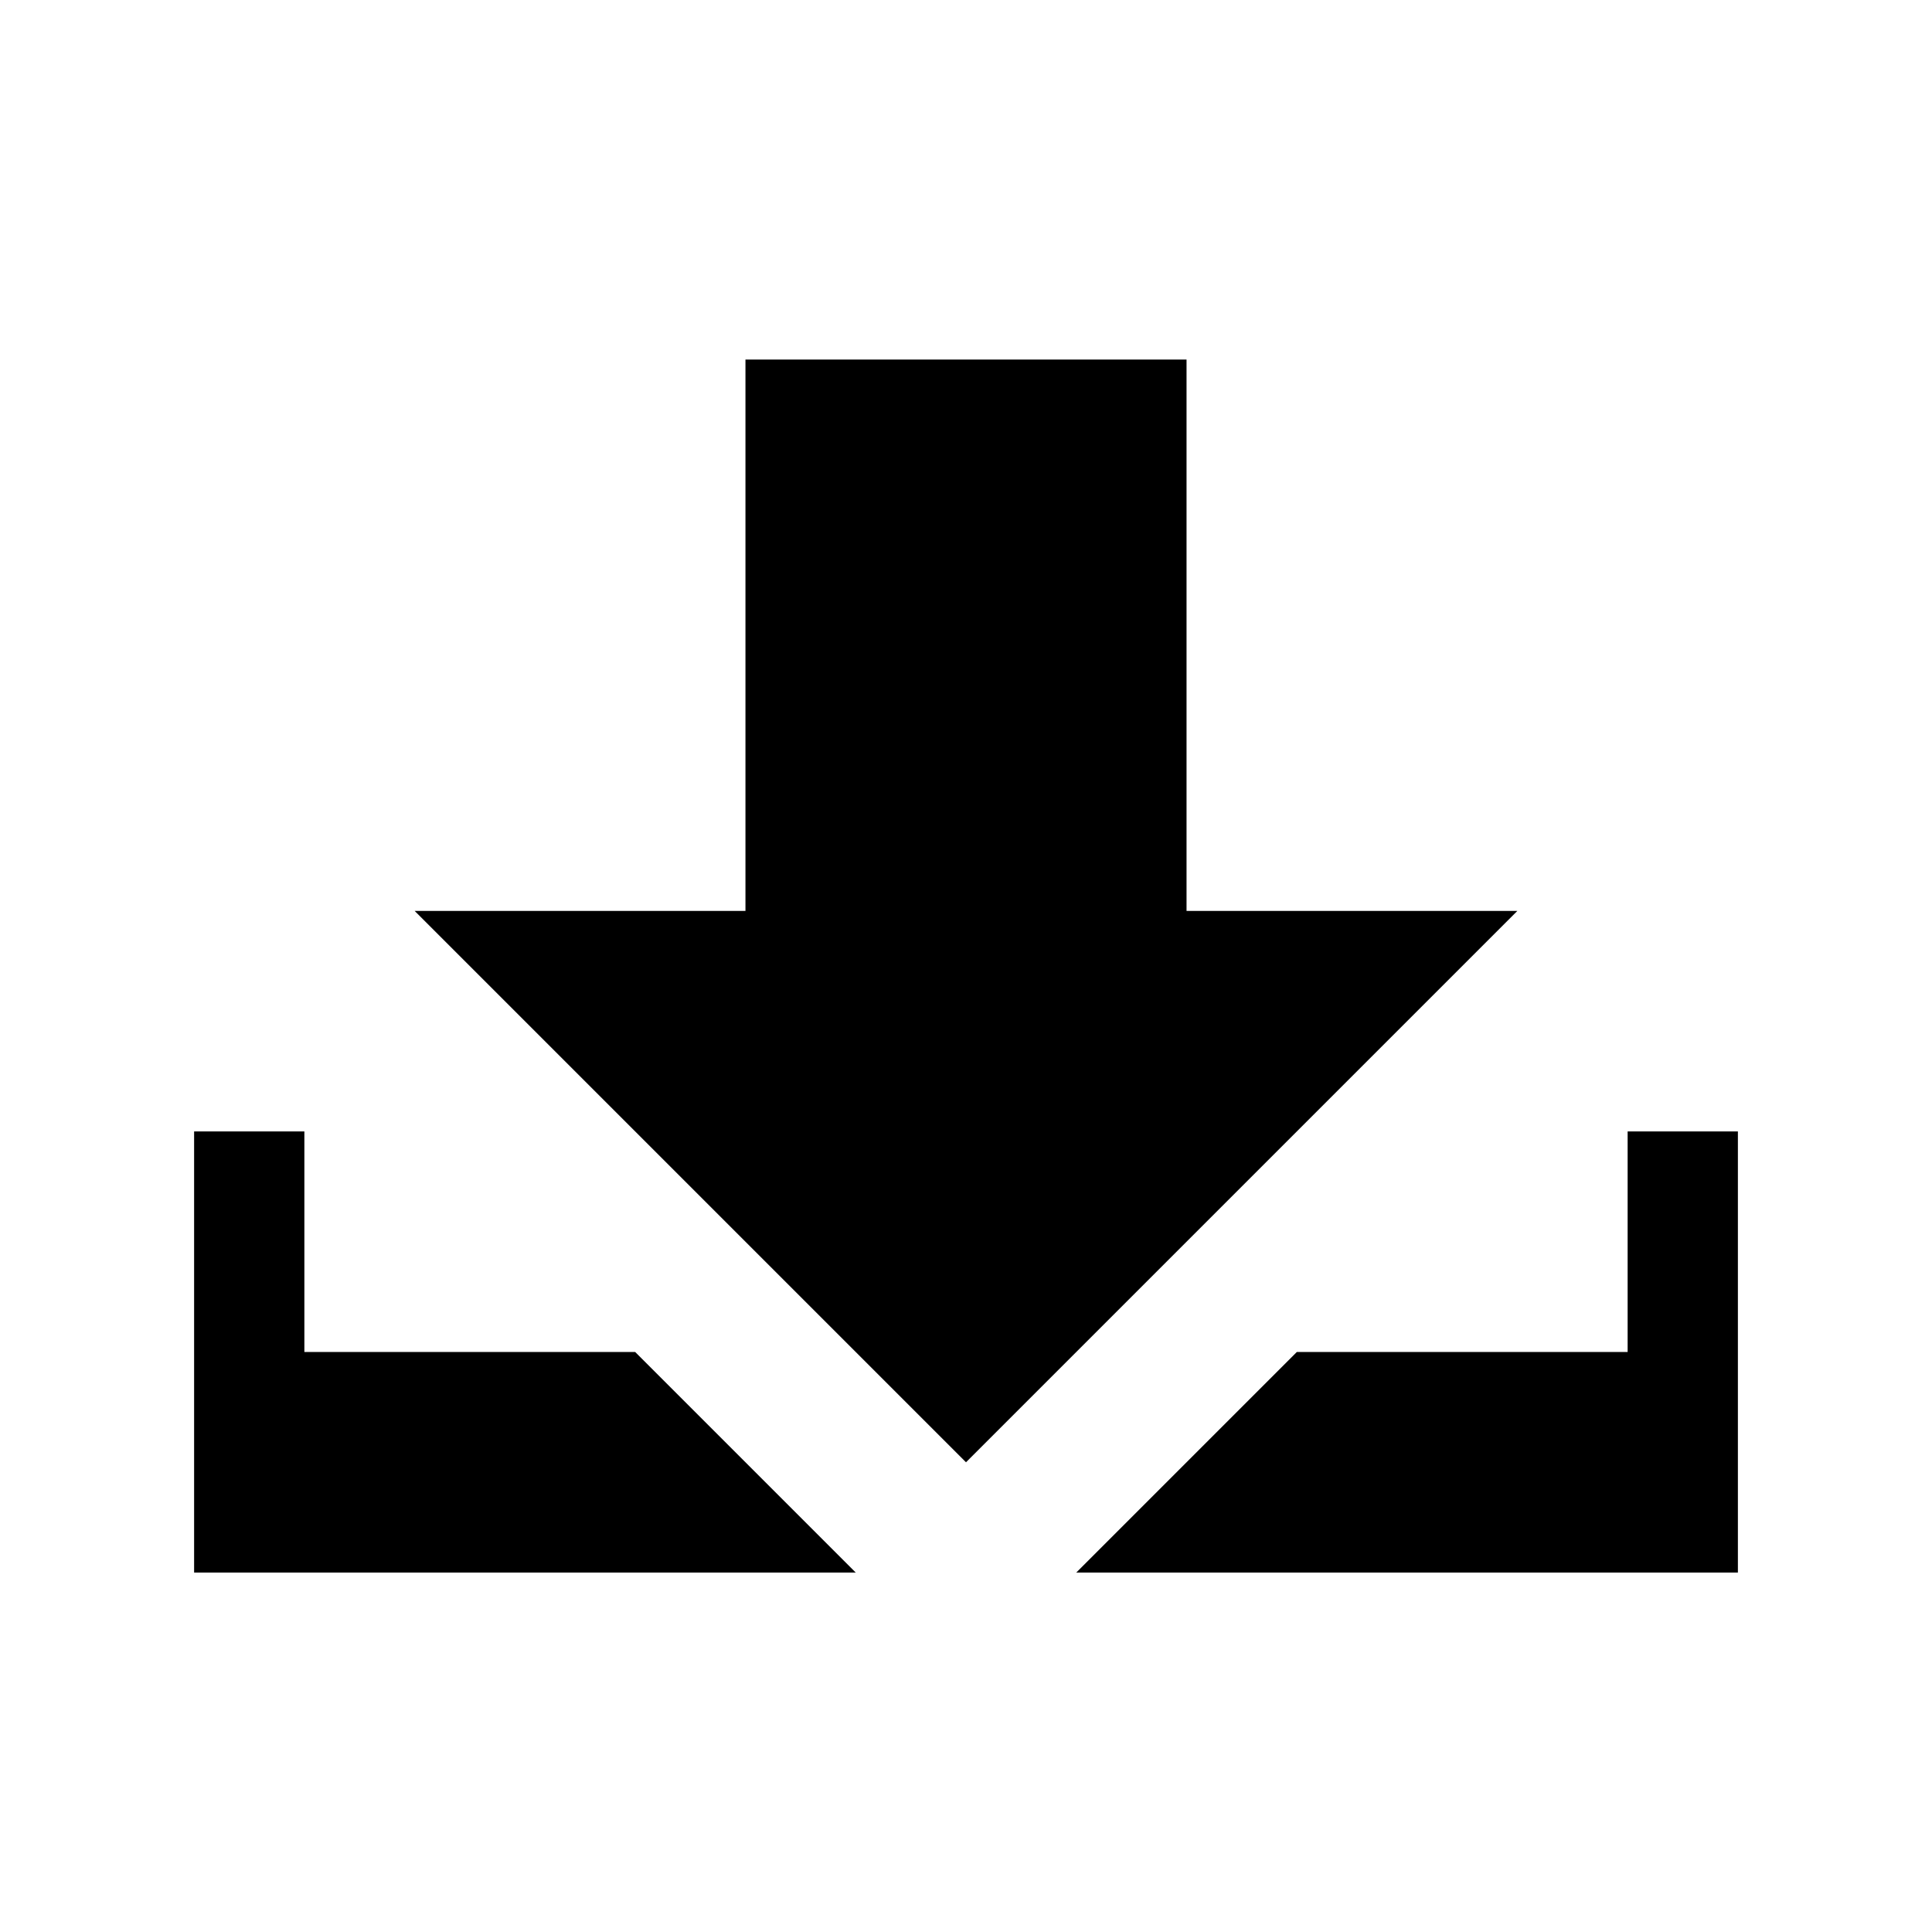
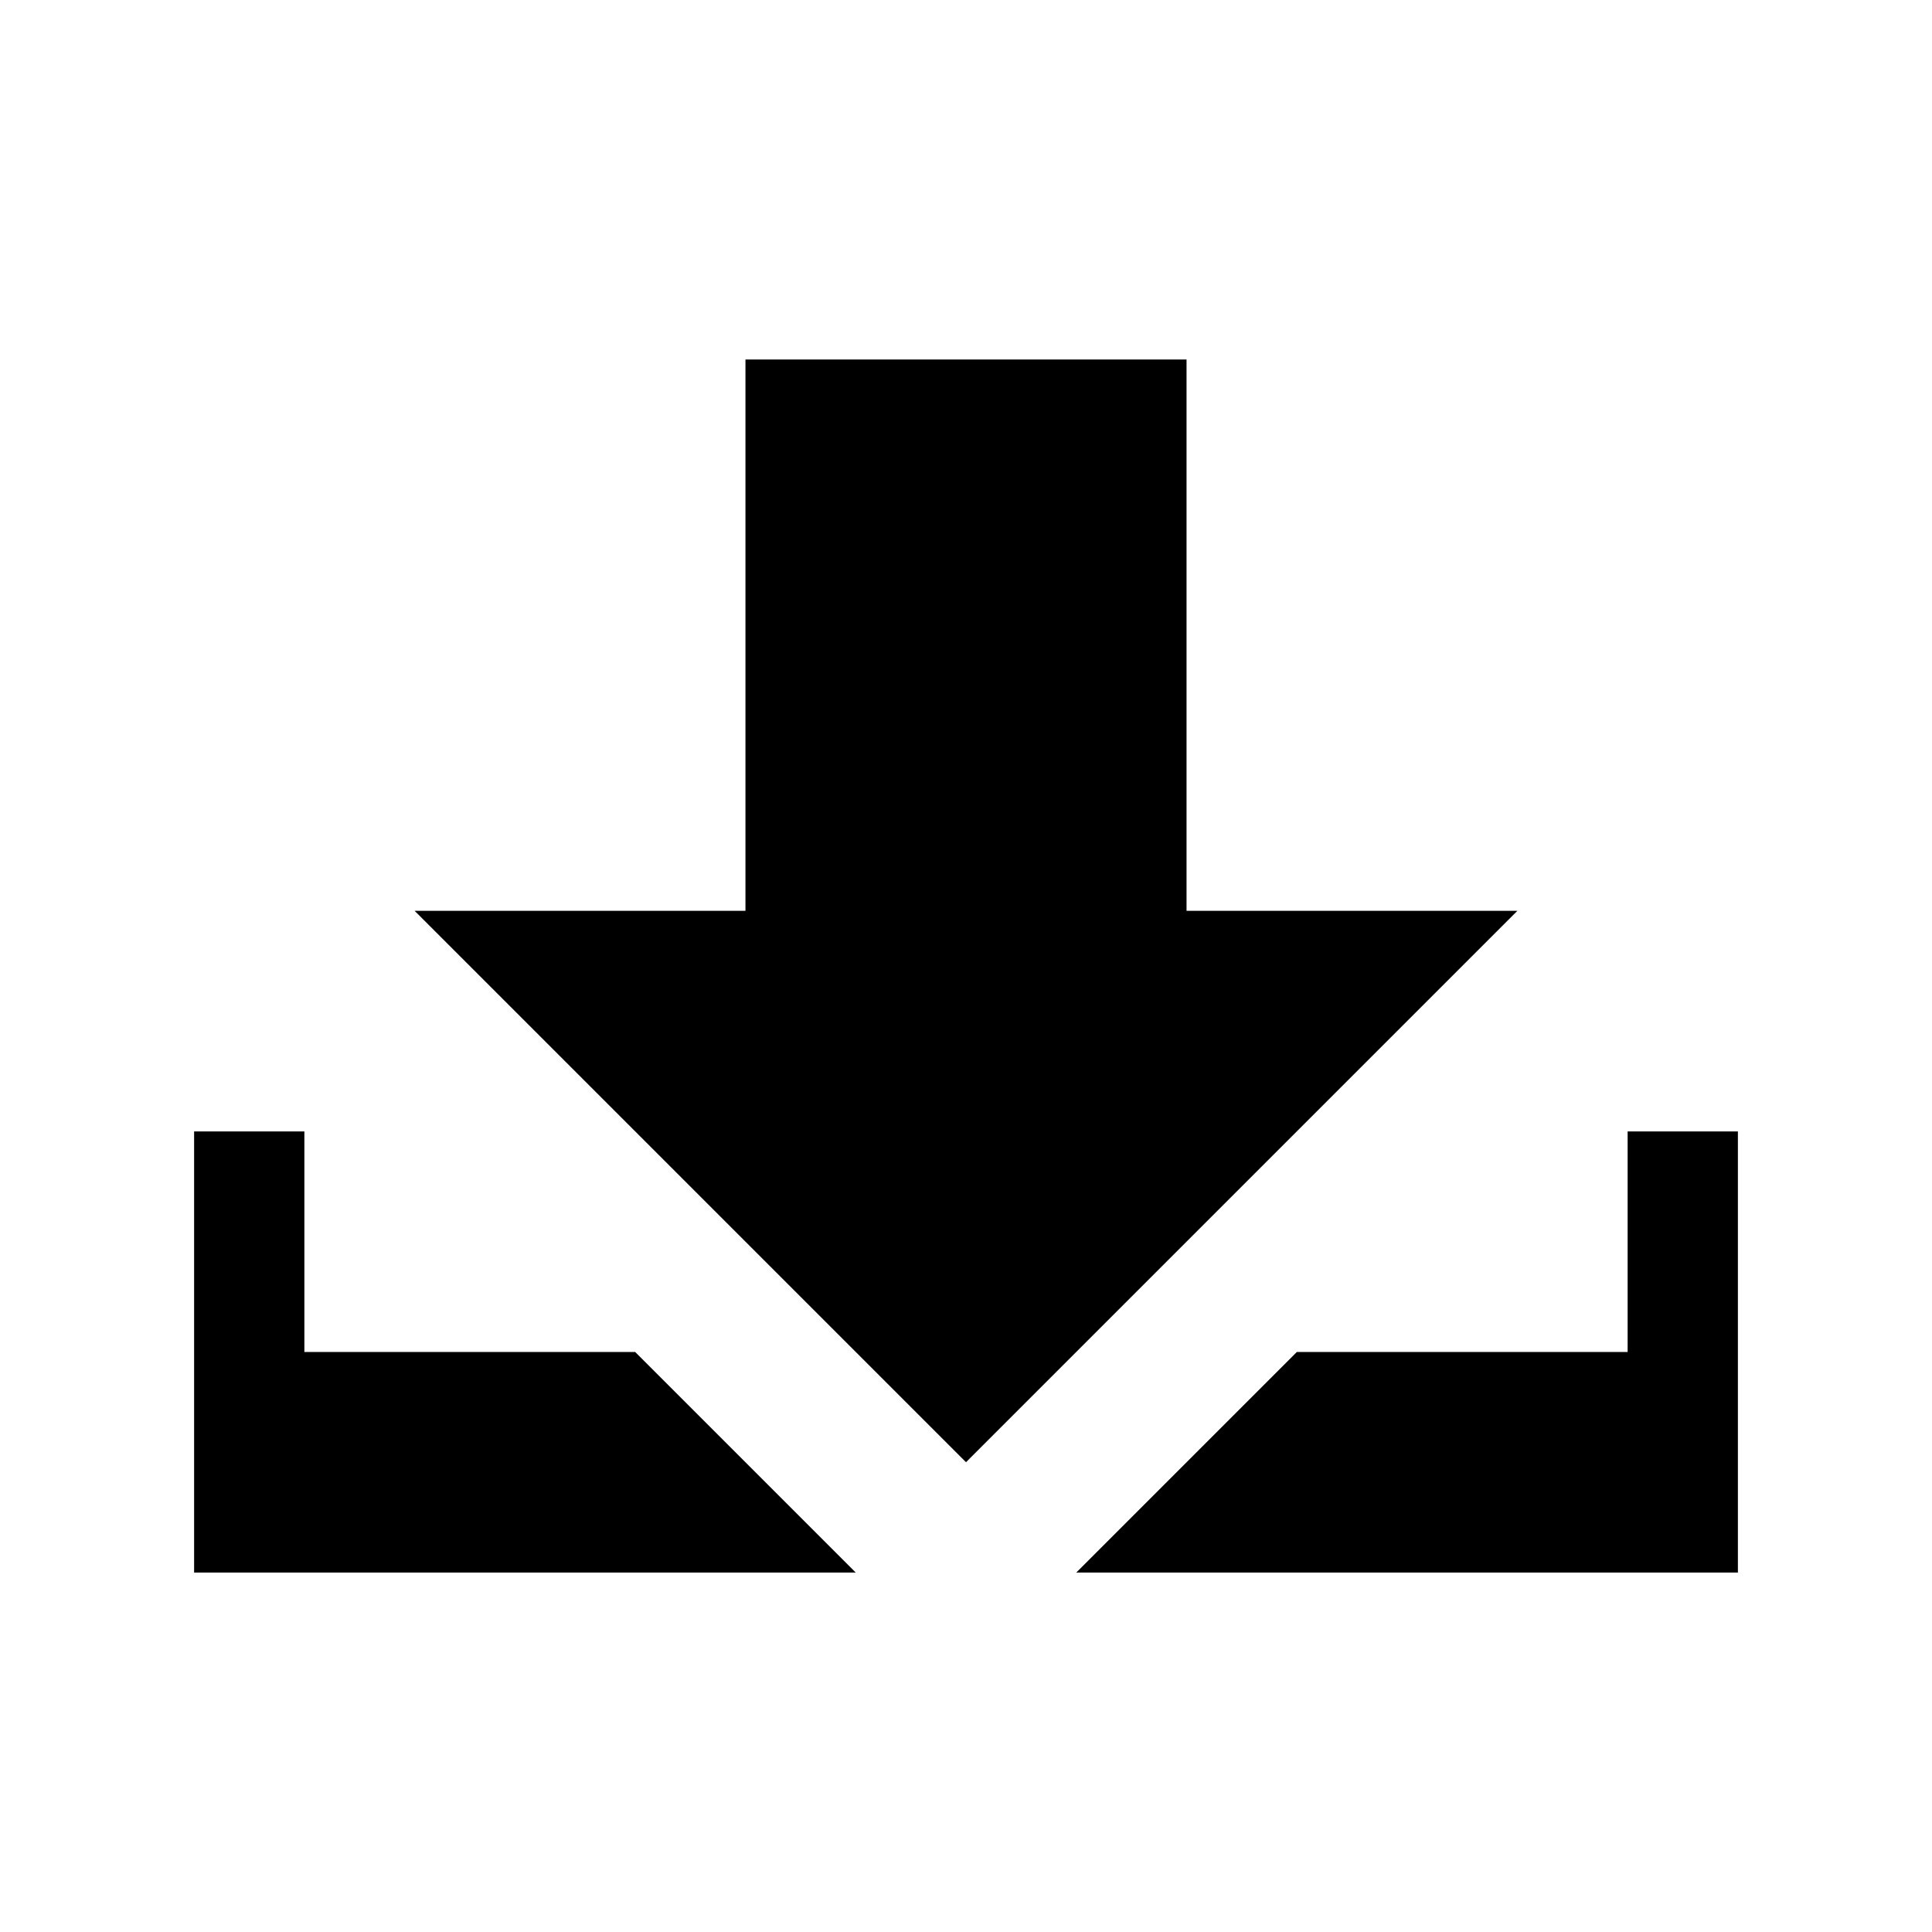
- <svg xmlns="http://www.w3.org/2000/svg" xmlns:xlink="http://www.w3.org/1999/xlink" fill="#000000" height="24" viewBox="0 0 24 24" width="24" id="svg2" version="1.1">
+ <svg xmlns="http://www.w3.org/2000/svg" xmlns:xlink="http://www.w3.org/1999/xlink" height="16" viewBox="0 0 16 16" width="16" id="svg2" version="1.1" style="fill:#000000">
  <defs id="defs12">
    <linearGradient id="linearGradient3775">
      <stop style="stop-color:#939393;stop-opacity:1;" offset="0" id="stop3777" />
      <stop style="stop-color:#f0f0f0;stop-opacity:1;" offset="1" id="stop3779" />
    </linearGradient>
    <linearGradient xlink:href="#linearGradient3775" id="linearGradient3781" x1="64.521" y1="31.14" x2="64.521" y2="213.06" gradientUnits="userSpaceOnUse" gradientTransform="matrix(0.7358491,0,0,1.026042,69.83116,551.3423)" />
  </defs>
-   <path d="M0 0h24v24H0z" fill="none" id="path6" />
-   <g id="g6051" style="fill:none" transform="translate(-77.2208,-1105.311)">
-     <rect style="fill:none;stroke:none" id="rect6006" width="16" height="16" x="0" y="1084.362" ry="0.066" />
-     <rect style="fill:none;stroke:none" id="rect5932" width="16" height="16" x="0" y="1052.362" ry="0.066" />
-     <rect style="fill:none;stroke:none" id="rect5972" width="16" height="16" x="16" y="1068.362" ry="0.066" />
-     <rect ry="0.066" y="1052.362" x="32" height="16" width="16" id="rect5974" style="fill:none;stroke:none" />
-     <rect ry="0.066" y="1084.362" x="32" height="16" width="16" id="rect6008" style="fill:none;stroke:none" />
-     <rect style="fill:none;stroke:none" id="rect6010" width="16" height="16" x="16" y="1100.362" ry="0.066" />
-     <rect transform="matrix(0,-1,1,0,0,0)" ry="0.066" y="6.9337189e-14" x="-1132.362" height="16" width="16" id="rect6012" style="fill:none;stroke:none" />
-     <rect style="fill:none;stroke:none" id="rect6014" width="16" height="16" x="32" y="1116.362" ry="0.066" />
-     <rect ry="0.066" y="1132.362" x="16" height="16" width="16" id="rect6037" style="fill:none;stroke:none" />
-     <rect style="fill:none;stroke:none" id="rect6039" width="16" height="16" x="-1164.362" y="6.9337189e-14" ry="0.066" transform="matrix(0,-1,1,0,0,0)" />
-     <rect ry="0.066" y="1148.362" x="32" height="16" width="16" id="rect6041" style="fill:none;stroke:none" />
-   </g>
-   <text xml:space="preserve" style="font-style:normal;font-variant:normal;font-weight:normal;font-stretch:normal;font-size:40px;line-height:125%;font-family:'Century Gothic';-inkscape-font-specification:'Century Gothic';letter-spacing:0px;word-spacing:0px;fill:#000000;fill-opacity:1;stroke:none" x="-26.28" y="-16.742" id="text5513">
-     <tspan id="tspan5515" x="-26.28" y="-16.742" />
+   <text xml:space="preserve" style="font-style:normal;font-variant:normal;font-weight:normal;font-stretch:normal;font-size:40px;line-height:125%;font-family:'Century Gothic';-inkscape-font-specification:'Century Gothic';letter-spacing:0px;word-spacing:0px;fill:#000000;fill-opacity:1;stroke:none" x="-26.28" y="-24.742" id="text5513">
+     <tspan id="tspan5515" x="-26.28" y="-24.742" />
  </text>
-   <g id="g3097" transform="translate(-80.2208,-1086.811)" />
-   <text xml:space="preserve" style="font-style:normal;font-variant:normal;font-weight:normal;font-stretch:normal;font-size:40px;line-height:125%;font-family:'Century Gothic';-inkscape-font-specification:'Century Gothic';letter-spacing:0px;word-spacing:0px;fill:#000000;fill-opacity:1;stroke:none" x="-7.846" y="-10.323" id="text3869">
-     <tspan y="-10.323" x="-7.846" id="tspan3871" />
+   <text xml:space="preserve" style="font-style:normal;font-variant:normal;font-weight:normal;font-stretch:normal;font-size:40px;line-height:125%;font-family:'Century Gothic';-inkscape-font-specification:'Century Gothic';letter-spacing:0px;word-spacing:0px;fill:#000000;fill-opacity:1;stroke:none" x="-7.846" y="-18.323" id="text3869">
+     <tspan y="-18.323" x="-7.846" id="tspan3871" />
  </text>
-   <g style="fill:#000000;fill-opacity:1" id="g3098" transform="matrix(1,0,0,-1,-112.7208,1161.414)" />
-   <g transform="translate(-72.7208,-1115.092)" id="g4281" style="fill:#ff0000;stroke:none" />
-   <g id="g3073" style="fill:#f6f6f6;fill-opacity:1" transform="matrix(0.3333332,-0.3124997,0.3333332,0.3124997,-410.3414,-314.3738)" />
-   <text xml:space="preserve" style="font-style:normal;font-variant:normal;font-weight:normal;font-stretch:normal;font-size:40px;line-height:125%;font-family:'Century Gothic';-inkscape-font-specification:'Century Gothic';letter-spacing:0px;word-spacing:0px;fill:#000000;fill-opacity:1;stroke:none" x="-34.06" y="-5.212" id="text5513-9">
-     <tspan id="tspan5515-5" x="-34.06" y="-5.212" />
+   <text xml:space="preserve" style="font-style:normal;font-variant:normal;font-weight:normal;font-stretch:normal;font-size:40px;line-height:125%;font-family:'Century Gothic';-inkscape-font-specification:'Century Gothic';letter-spacing:0px;word-spacing:0px;fill:#000000;fill-opacity:1;stroke:none" x="-34.06" y="-13.212" id="text5513-9">
+     <tspan id="tspan5515-5" x="-34.06" y="-13.212" />
  </text>
-   <g id="g3097-3" transform="translate(-88.00042,-1075.281)" />
-   <text xml:space="preserve" style="font-style:normal;font-variant:normal;font-weight:normal;font-stretch:normal;font-size:40px;line-height:125%;font-family:'Century Gothic';-inkscape-font-specification:'Century Gothic';letter-spacing:0px;word-spacing:0px;fill:#000000;fill-opacity:1;stroke:none" x="-15.625" y="1.206" id="text3869-9">
-     <tspan y="1.206" x="-15.625" id="tspan3871-6" />
+   <text xml:space="preserve" style="font-style:normal;font-variant:normal;font-weight:normal;font-stretch:normal;font-size:40px;line-height:125%;font-family:'Century Gothic';-inkscape-font-specification:'Century Gothic';letter-spacing:0px;word-spacing:0px;fill:#000000;fill-opacity:1;stroke:none" x="-15.625" y="-6.794" id="text3869-9">
+     <tspan y="-6.794" x="-15.625" id="tspan3871-6" />
  </text>
-   <g style="fill:#000000;fill-opacity:1" id="g3098-2" transform="matrix(1,0,0,-1,-120.5004,1172.943)" />
-   <g transform="matrix(1.369819,0,0,1.369819,-20.87565,-1572.691)" id="g3295" style="fill:#000000;fill-opacity:1">
-     <g id="g3297" style="fill:#000000;fill-opacity:1">
+   <g id="g4856" transform="matrix(0.6666667,0,0,0.6666667,0,5.333333)">
+     <path style="fill:none" id="path6" d="m 0,-8 24,0 0,24 -24,0 z" />
+     <g transform="matrix(1.369819,0,0,1.369819,-20.87565,-1580.691)" id="g3297" style="fill:#000000;fill-opacity:1">
      <path id="path3299" d="m 17,1158.362 0,4 6,0 -2,-2 -3,0 0,-2 z m 8,4 6,0 0,-4 -1,0 0,2 -3,0 z" style="fill:#000000;fill-opacity:1;stroke:none" />
    </g>
-     <g style="fill:#000000;fill-opacity:1" id="g3301" transform="matrix(1,0,0,-1,-3,2315.724)">
+     <g style="fill:#000000;fill-opacity:1" id="g3301" transform="matrix(1.369819,0,0,-1.369819,-24.9851,1591.431)">
      <path style="fill:#000000;fill-opacity:1;stroke:none" d="m 27,1154.362 -5,5 3,0 0,5 4,0 0,-5 3,0 z" id="path3303" />
    </g>
  </g>
-   <g transform="translate(-80.50042,-1103.563)" id="g4281-2" style="fill:#ff0000;stroke:none" />
-   <g id="g3073-8" style="fill:#f6f6f6;fill-opacity:1" transform="matrix(0.3333332,-0.3124997,0.3333332,0.3124997,-418.121,-302.8444)" />
</svg>
